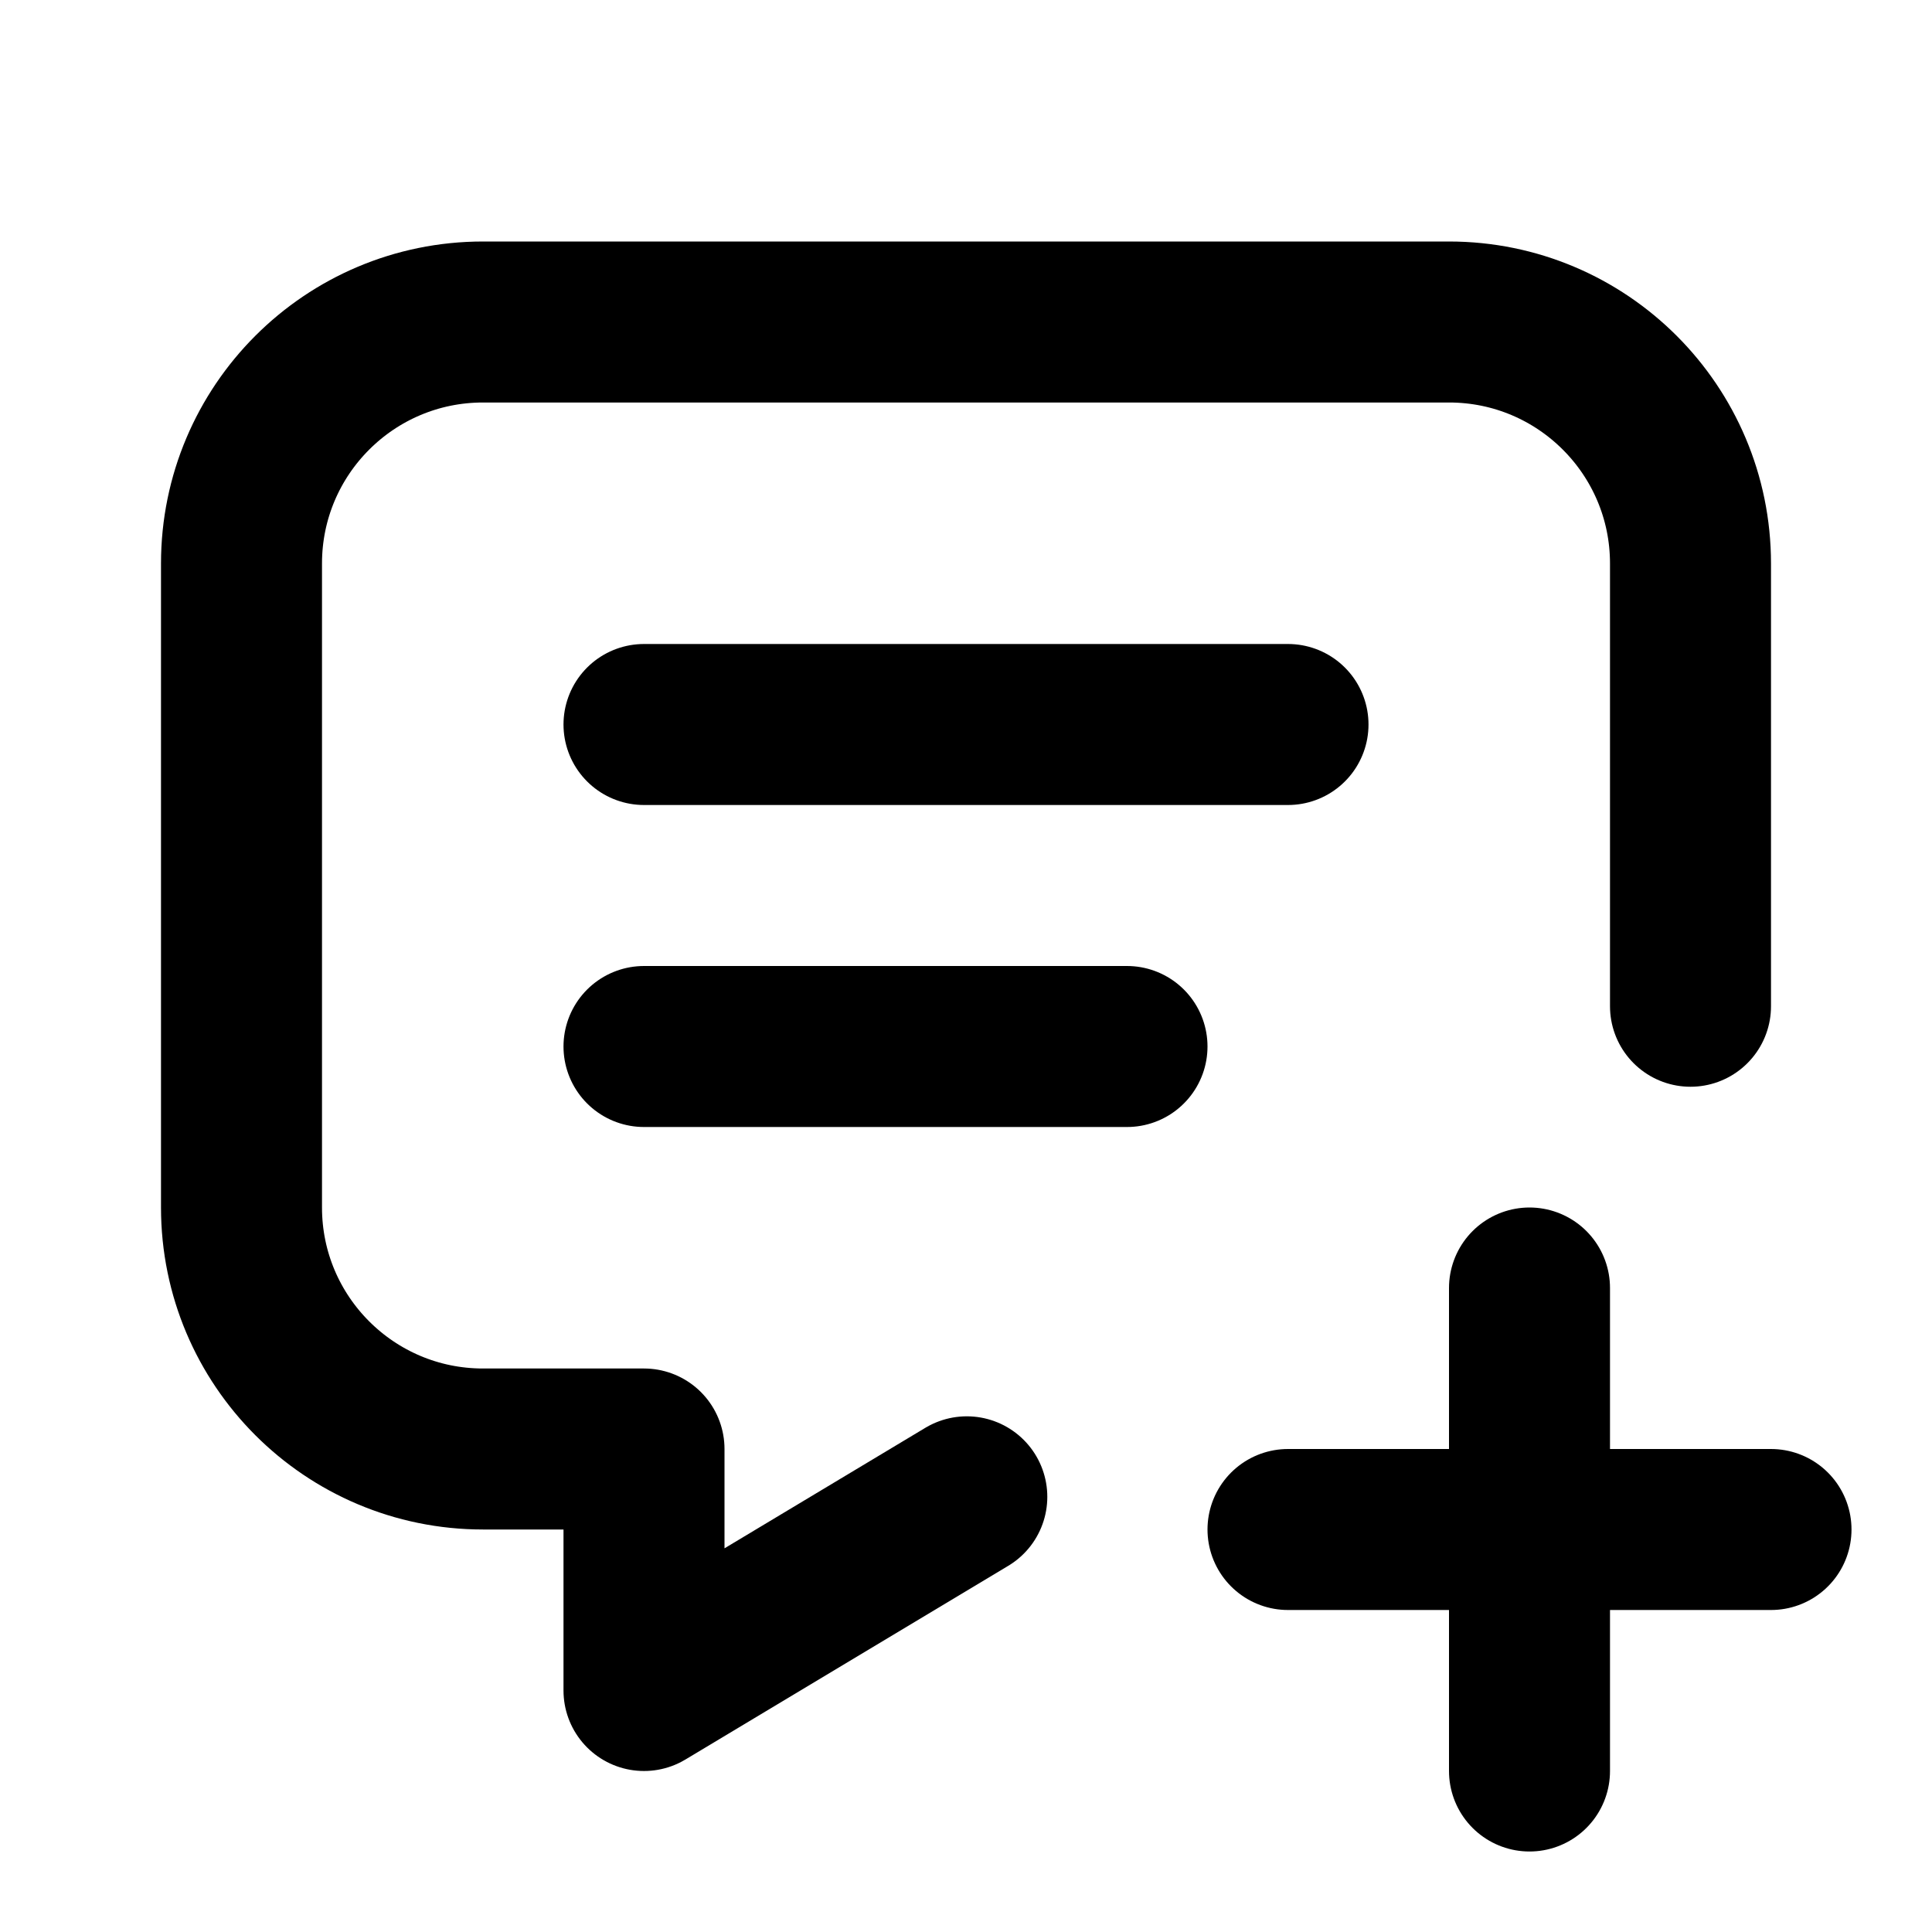
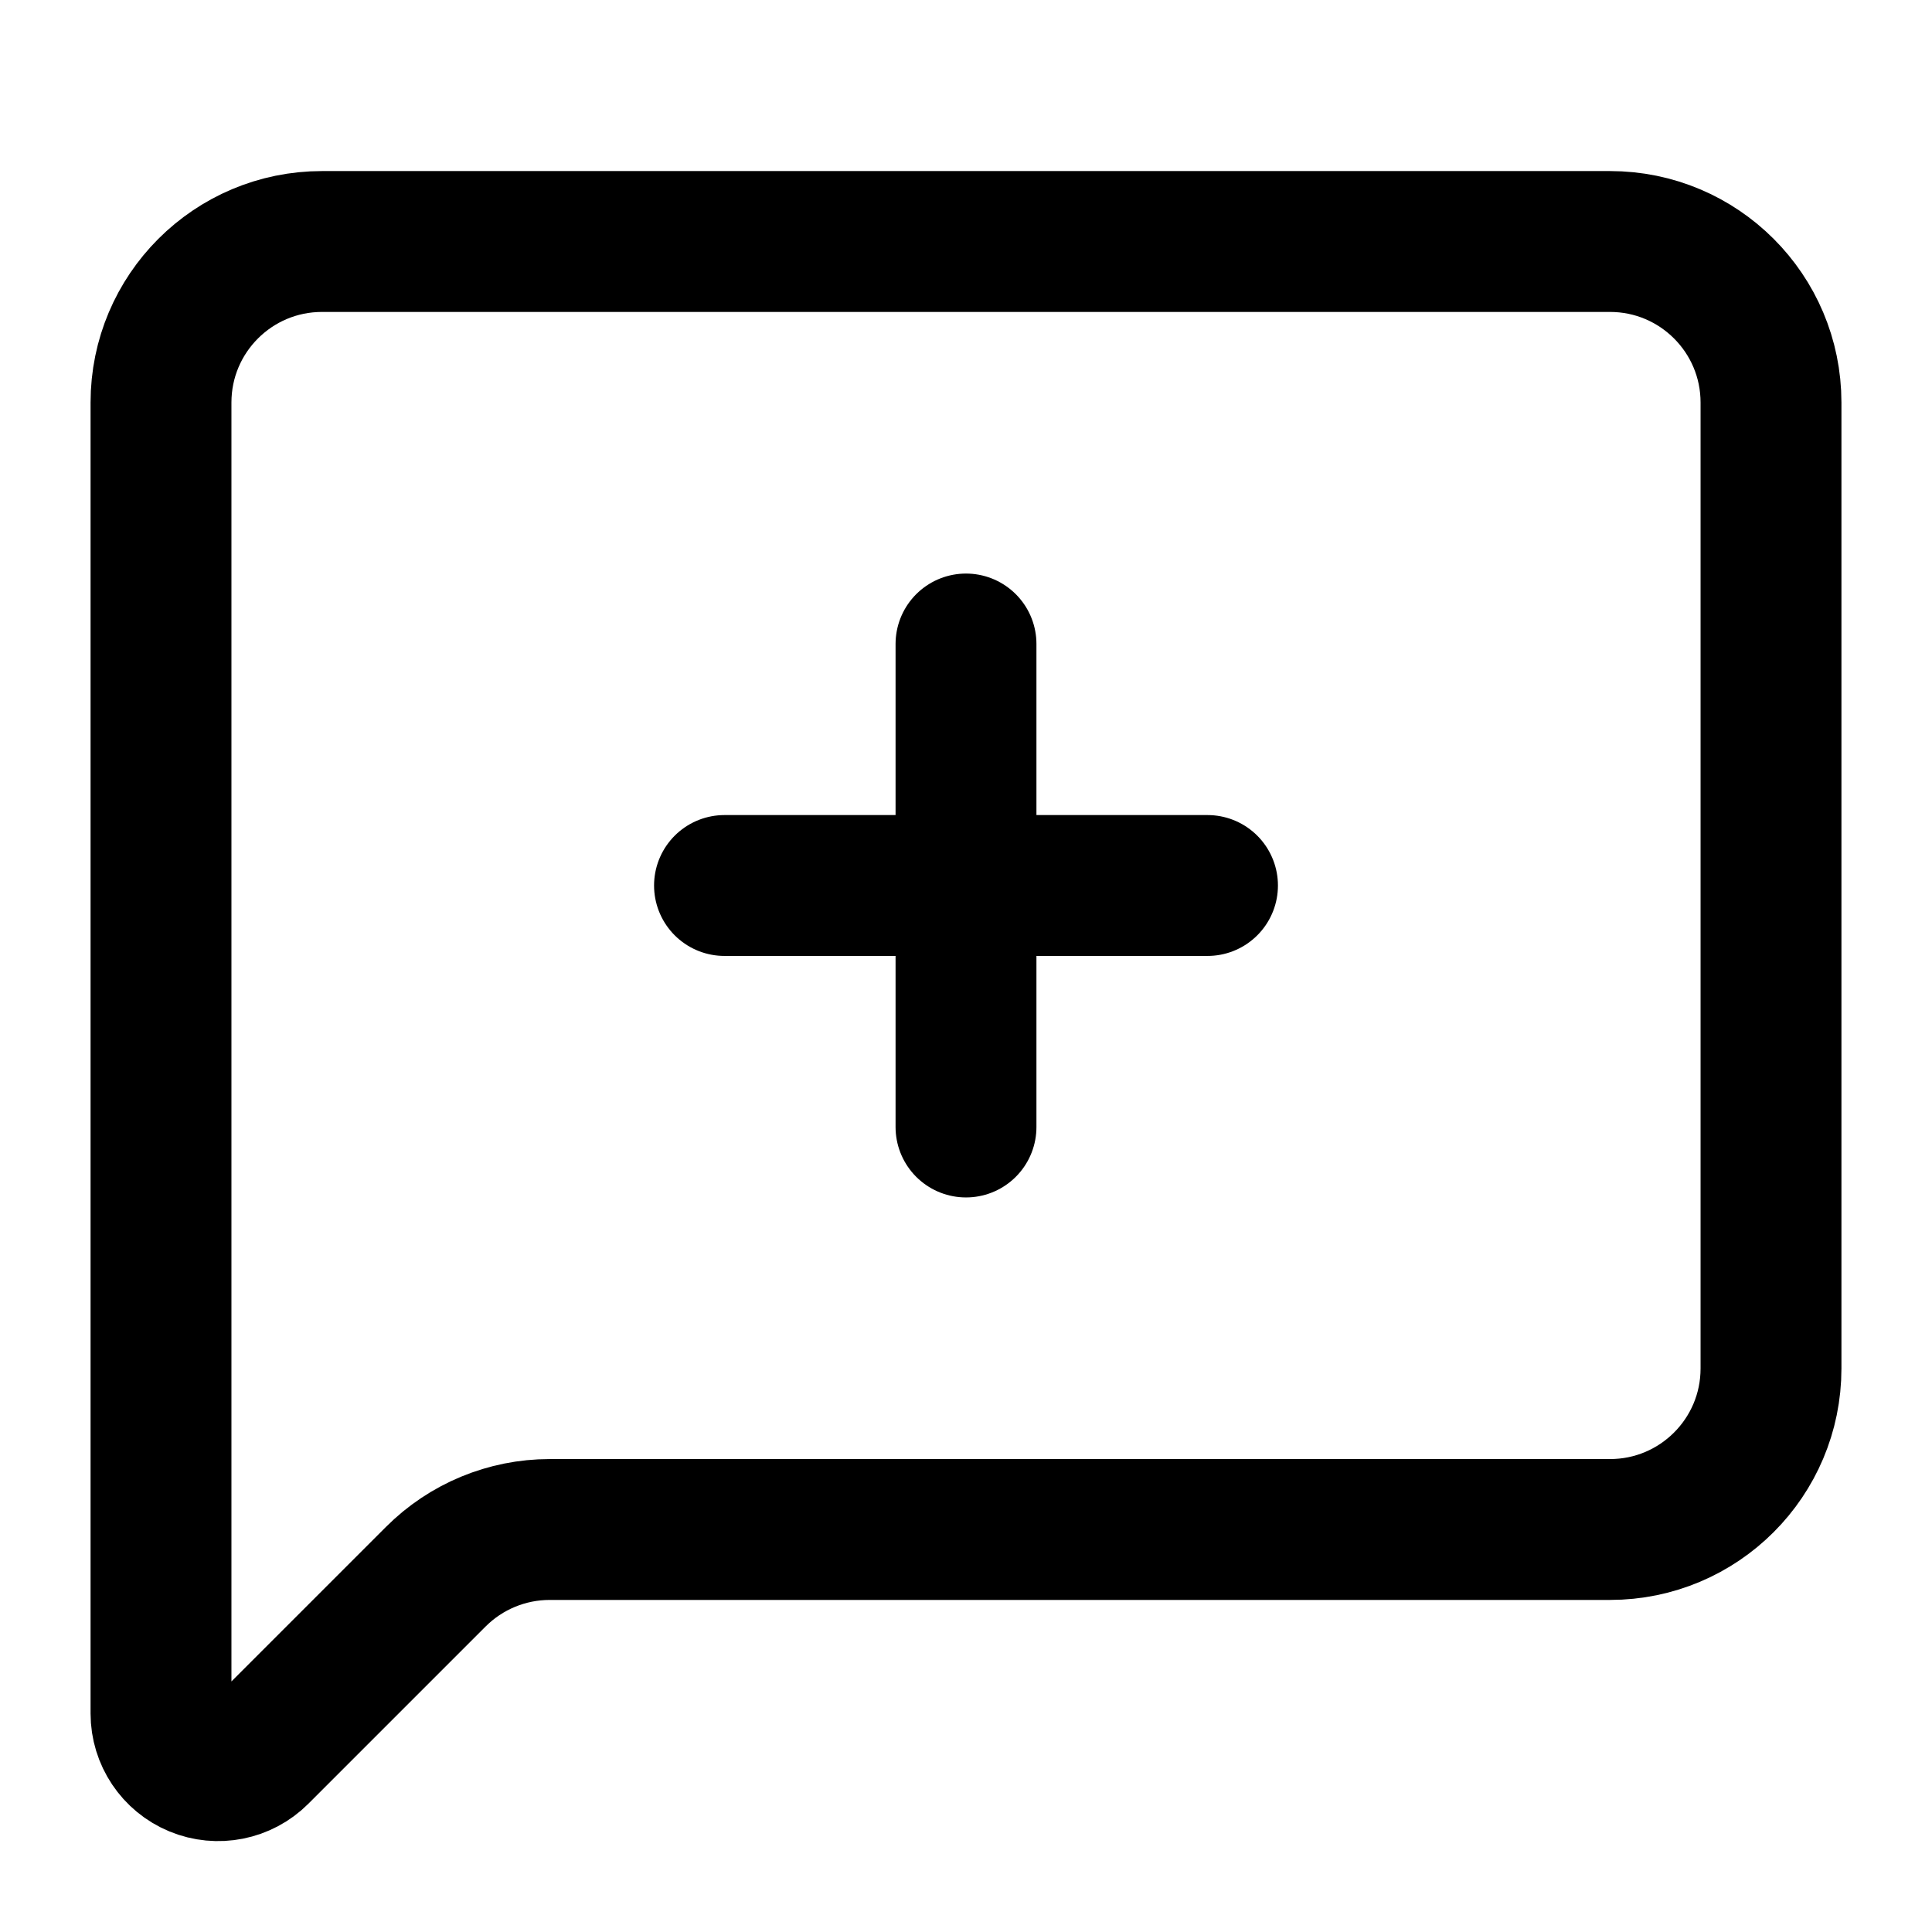
- <svg xmlns="http://www.w3.org/2000/svg" width="24" height="24" viewBox="0 0 24 24" fill="none" stroke="currentColor" stroke-width="2" stroke-linecap="round" stroke-linejoin="round" class="icon icon-tabler icons-tabler-outline icon-tabler-message-plus">
-   <path stroke="none" d="M0 0h24v24H0z" fill="none" />
-   <path d="M8 9h8" />
-   <path d="M8 13h6" />
-   <path d="M12.01 18.594l-4.01 2.406v-3h-2a3 3 0 0 1 -3 -3v-8a3 3 0 0 1 3 -3h12a3 3 0 0 1 3 3v5.5" />
-   <path d="M16 19h6" />
-   <path d="M19 16v6" />
+ <svg xmlns="http://www.w3.org/2000/svg" class="lucide lucide-message-square-plus" width="24" height="24" viewBox="0 0 24 24" fill="none" stroke="currentColor" stroke-width="1.75" stroke-linecap="round" stroke-linejoin="round">
+   <path d="M22 17a2 2 0 0 1-2 2H6.828a2 2 0 0 0-1.414.586l-2.202 2.202A.71.71 0 0 1 2 21.286V5a2 2 0 0 1 2-2h16a2 2 0 0 1 2 2z" />
+   <path d="M12 8v6" />
+   <path d="M9 11h6" />
</svg>
